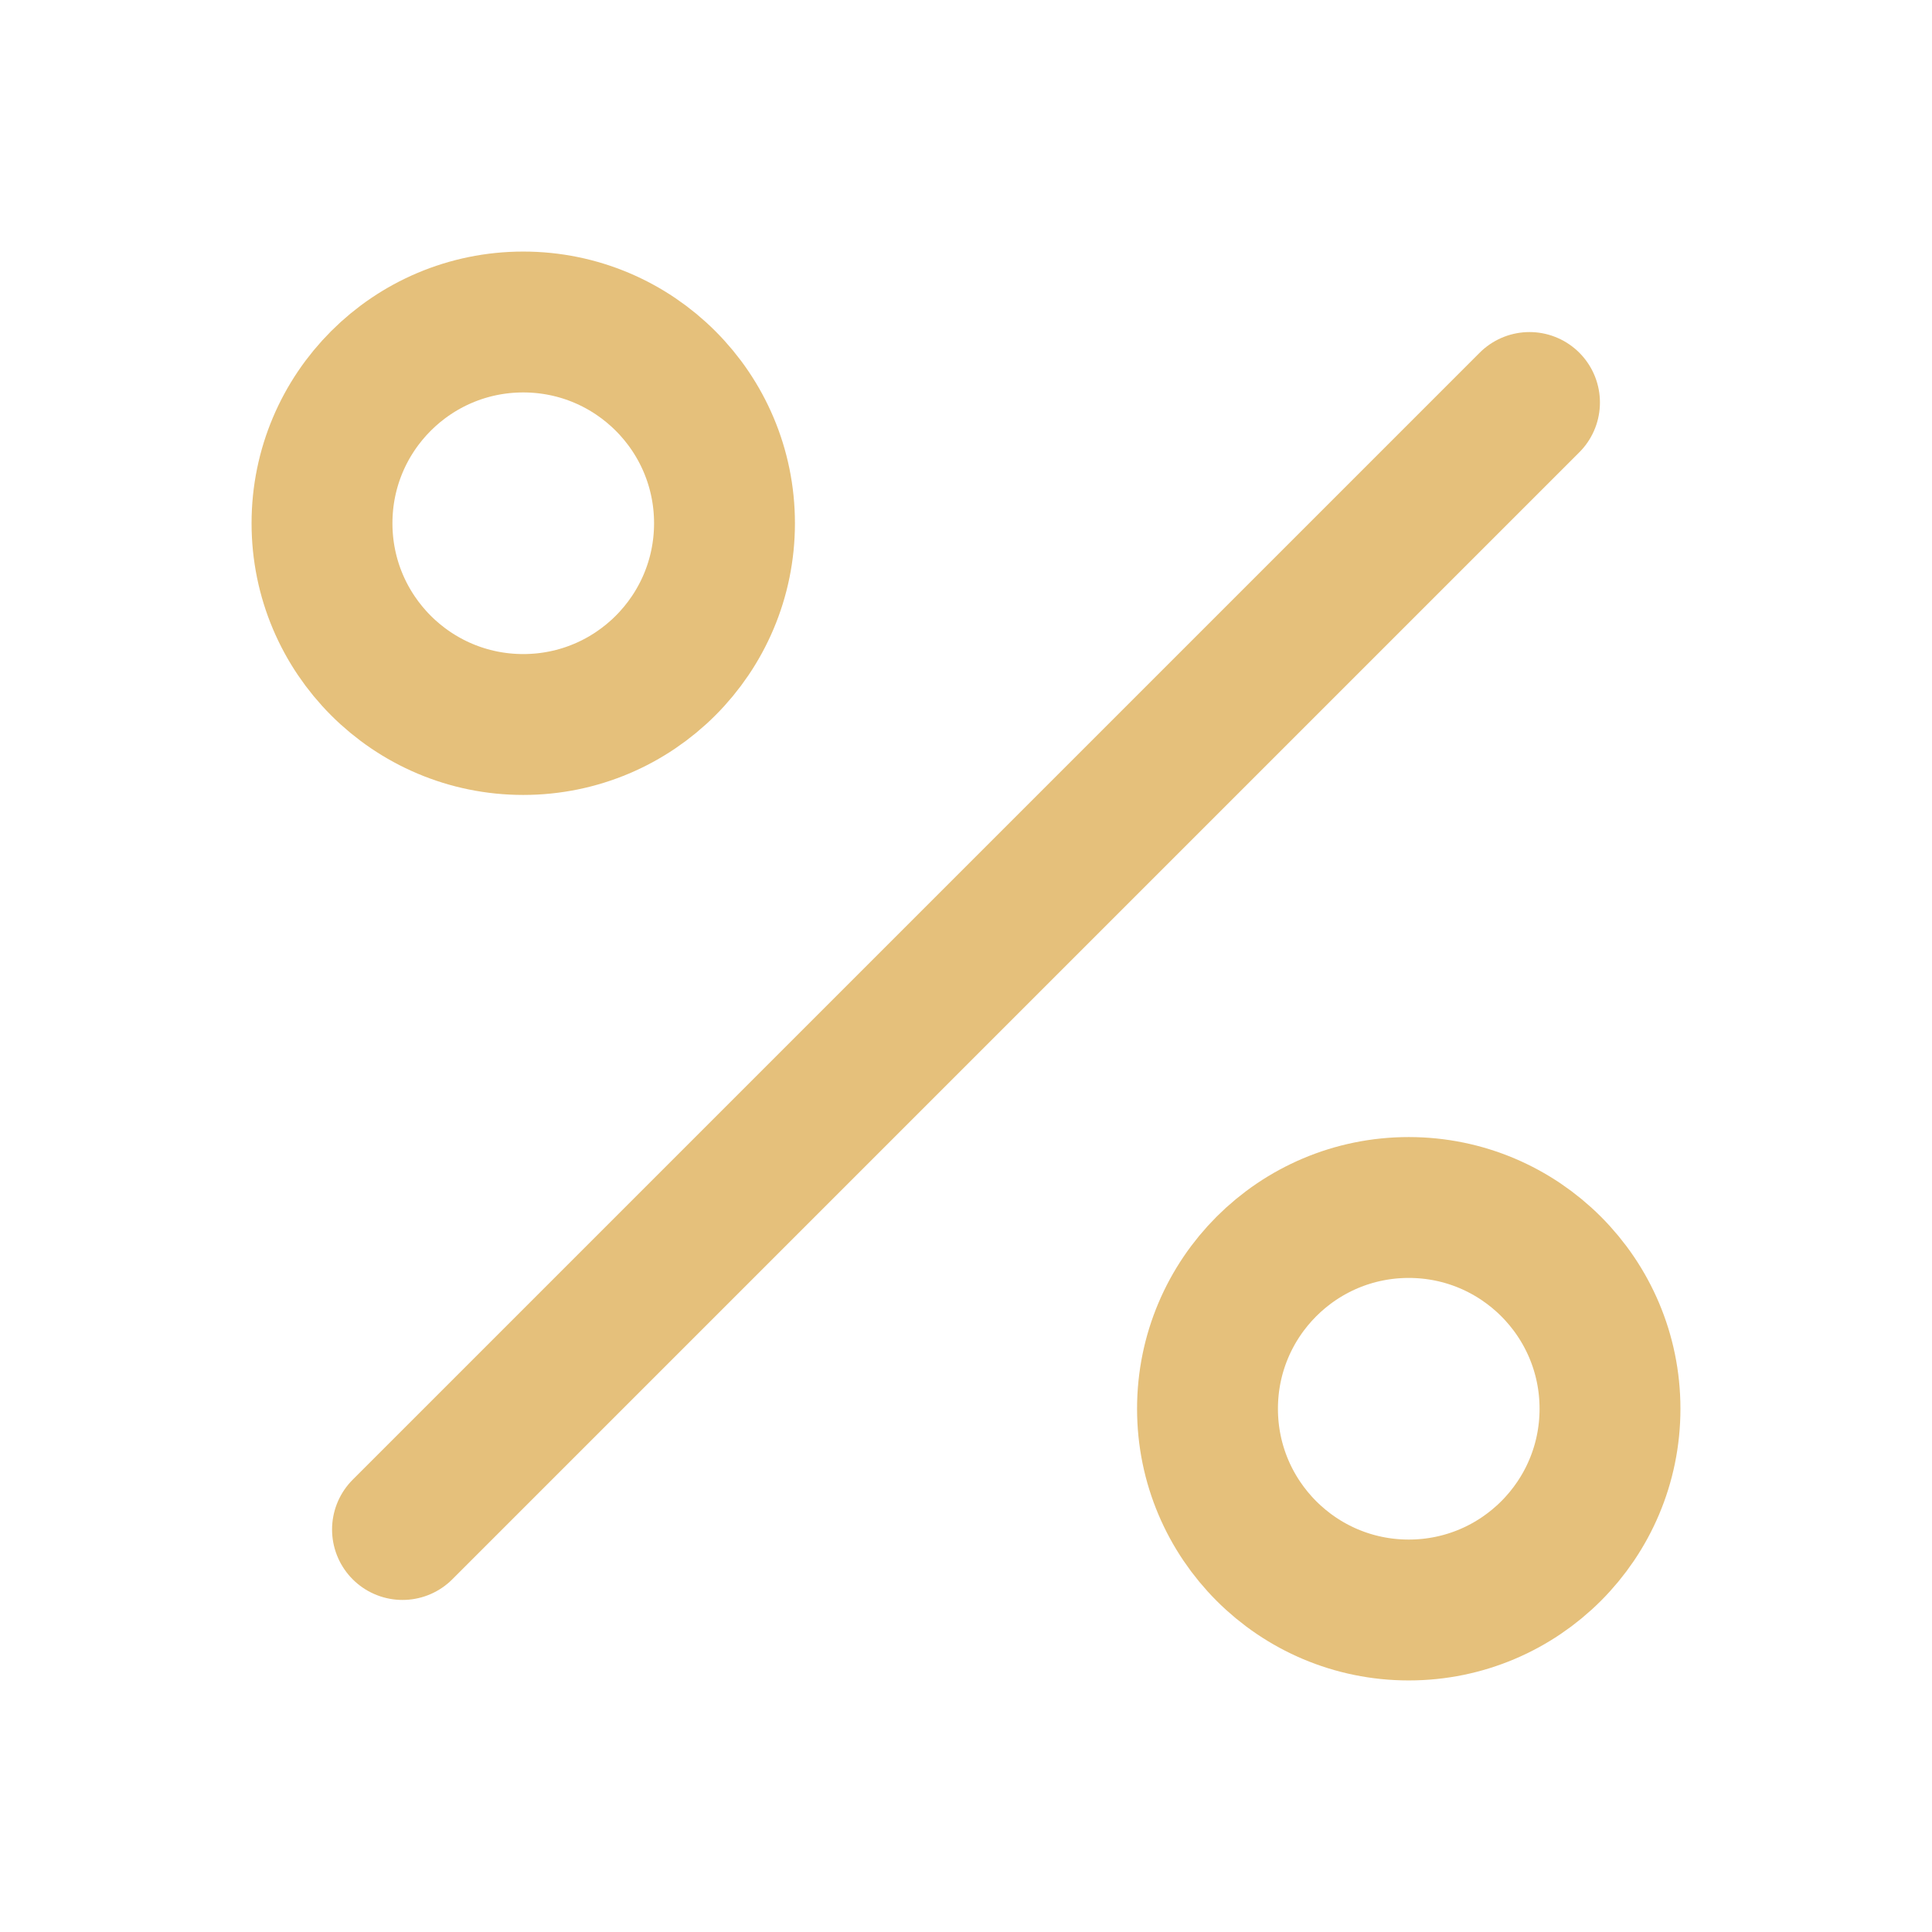
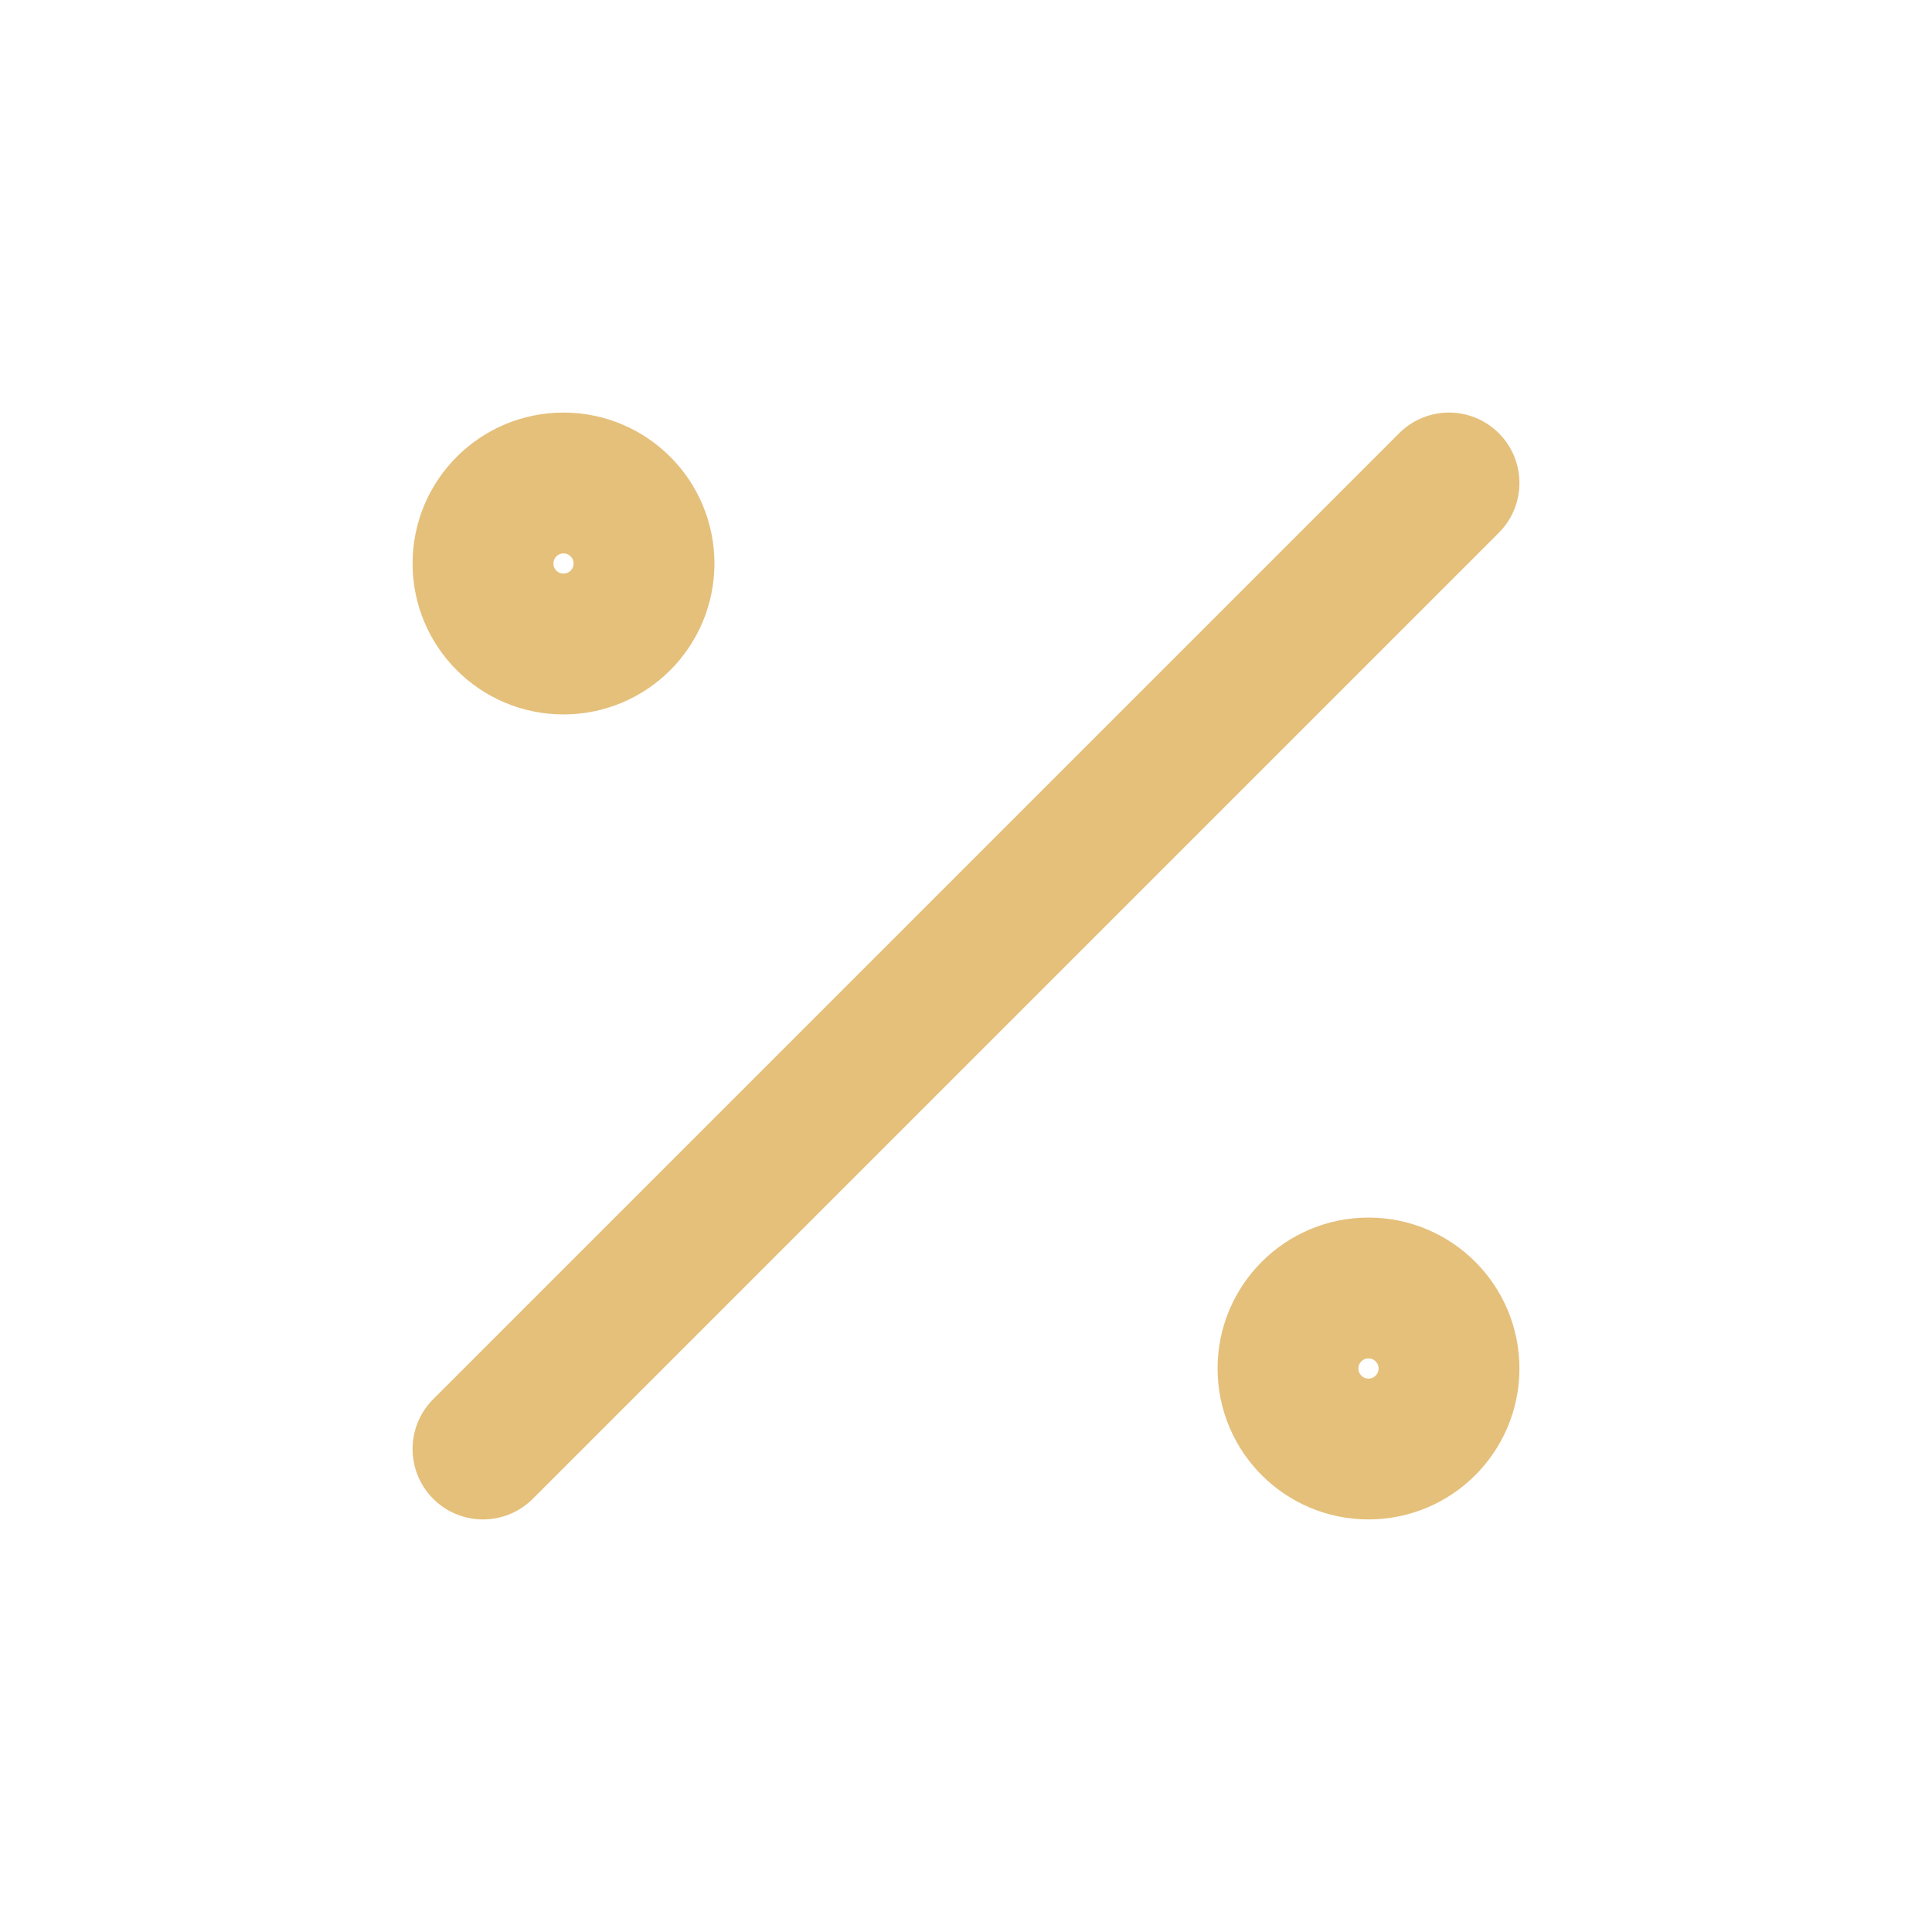
- <svg xmlns="http://www.w3.org/2000/svg" class="lucide lucide-percent" width="24" height="24" viewBox="0 0 24 24" fill="none" stroke="#e5c07b" stroke-width="1.75" stroke-linecap="round" stroke-linejoin="round">
-   <line x1="19" x2="5" y1="5" y2="19" />
-   <circle cx="6.5" cy="6.5" r="2.5" />
-   <circle cx="17.5" cy="17.5" r="2.5" />
+ <svg xmlns="http://www.w3.org/2000/svg" width="24" height="24" viewBox="0 0 24 24" fill="none" stroke="#e5c07b" stroke-width="1.75" stroke-linecap="round" stroke-linejoin="round" class="icon icon-tabler icons-tabler-outline icon-tabler-percentage">
+   <path stroke="none" d="M0 0h24v24H0z" fill="none" />
+   <path d="M16 17a1 1 0 1 0 2 0a1 1 0 1 0 -2 0" />
+   <path d="M6 7a1 1 0 1 0 2 0a1 1 0 1 0 -2 0" />
+   <path d="M6 18l12 -12" />
</svg>
